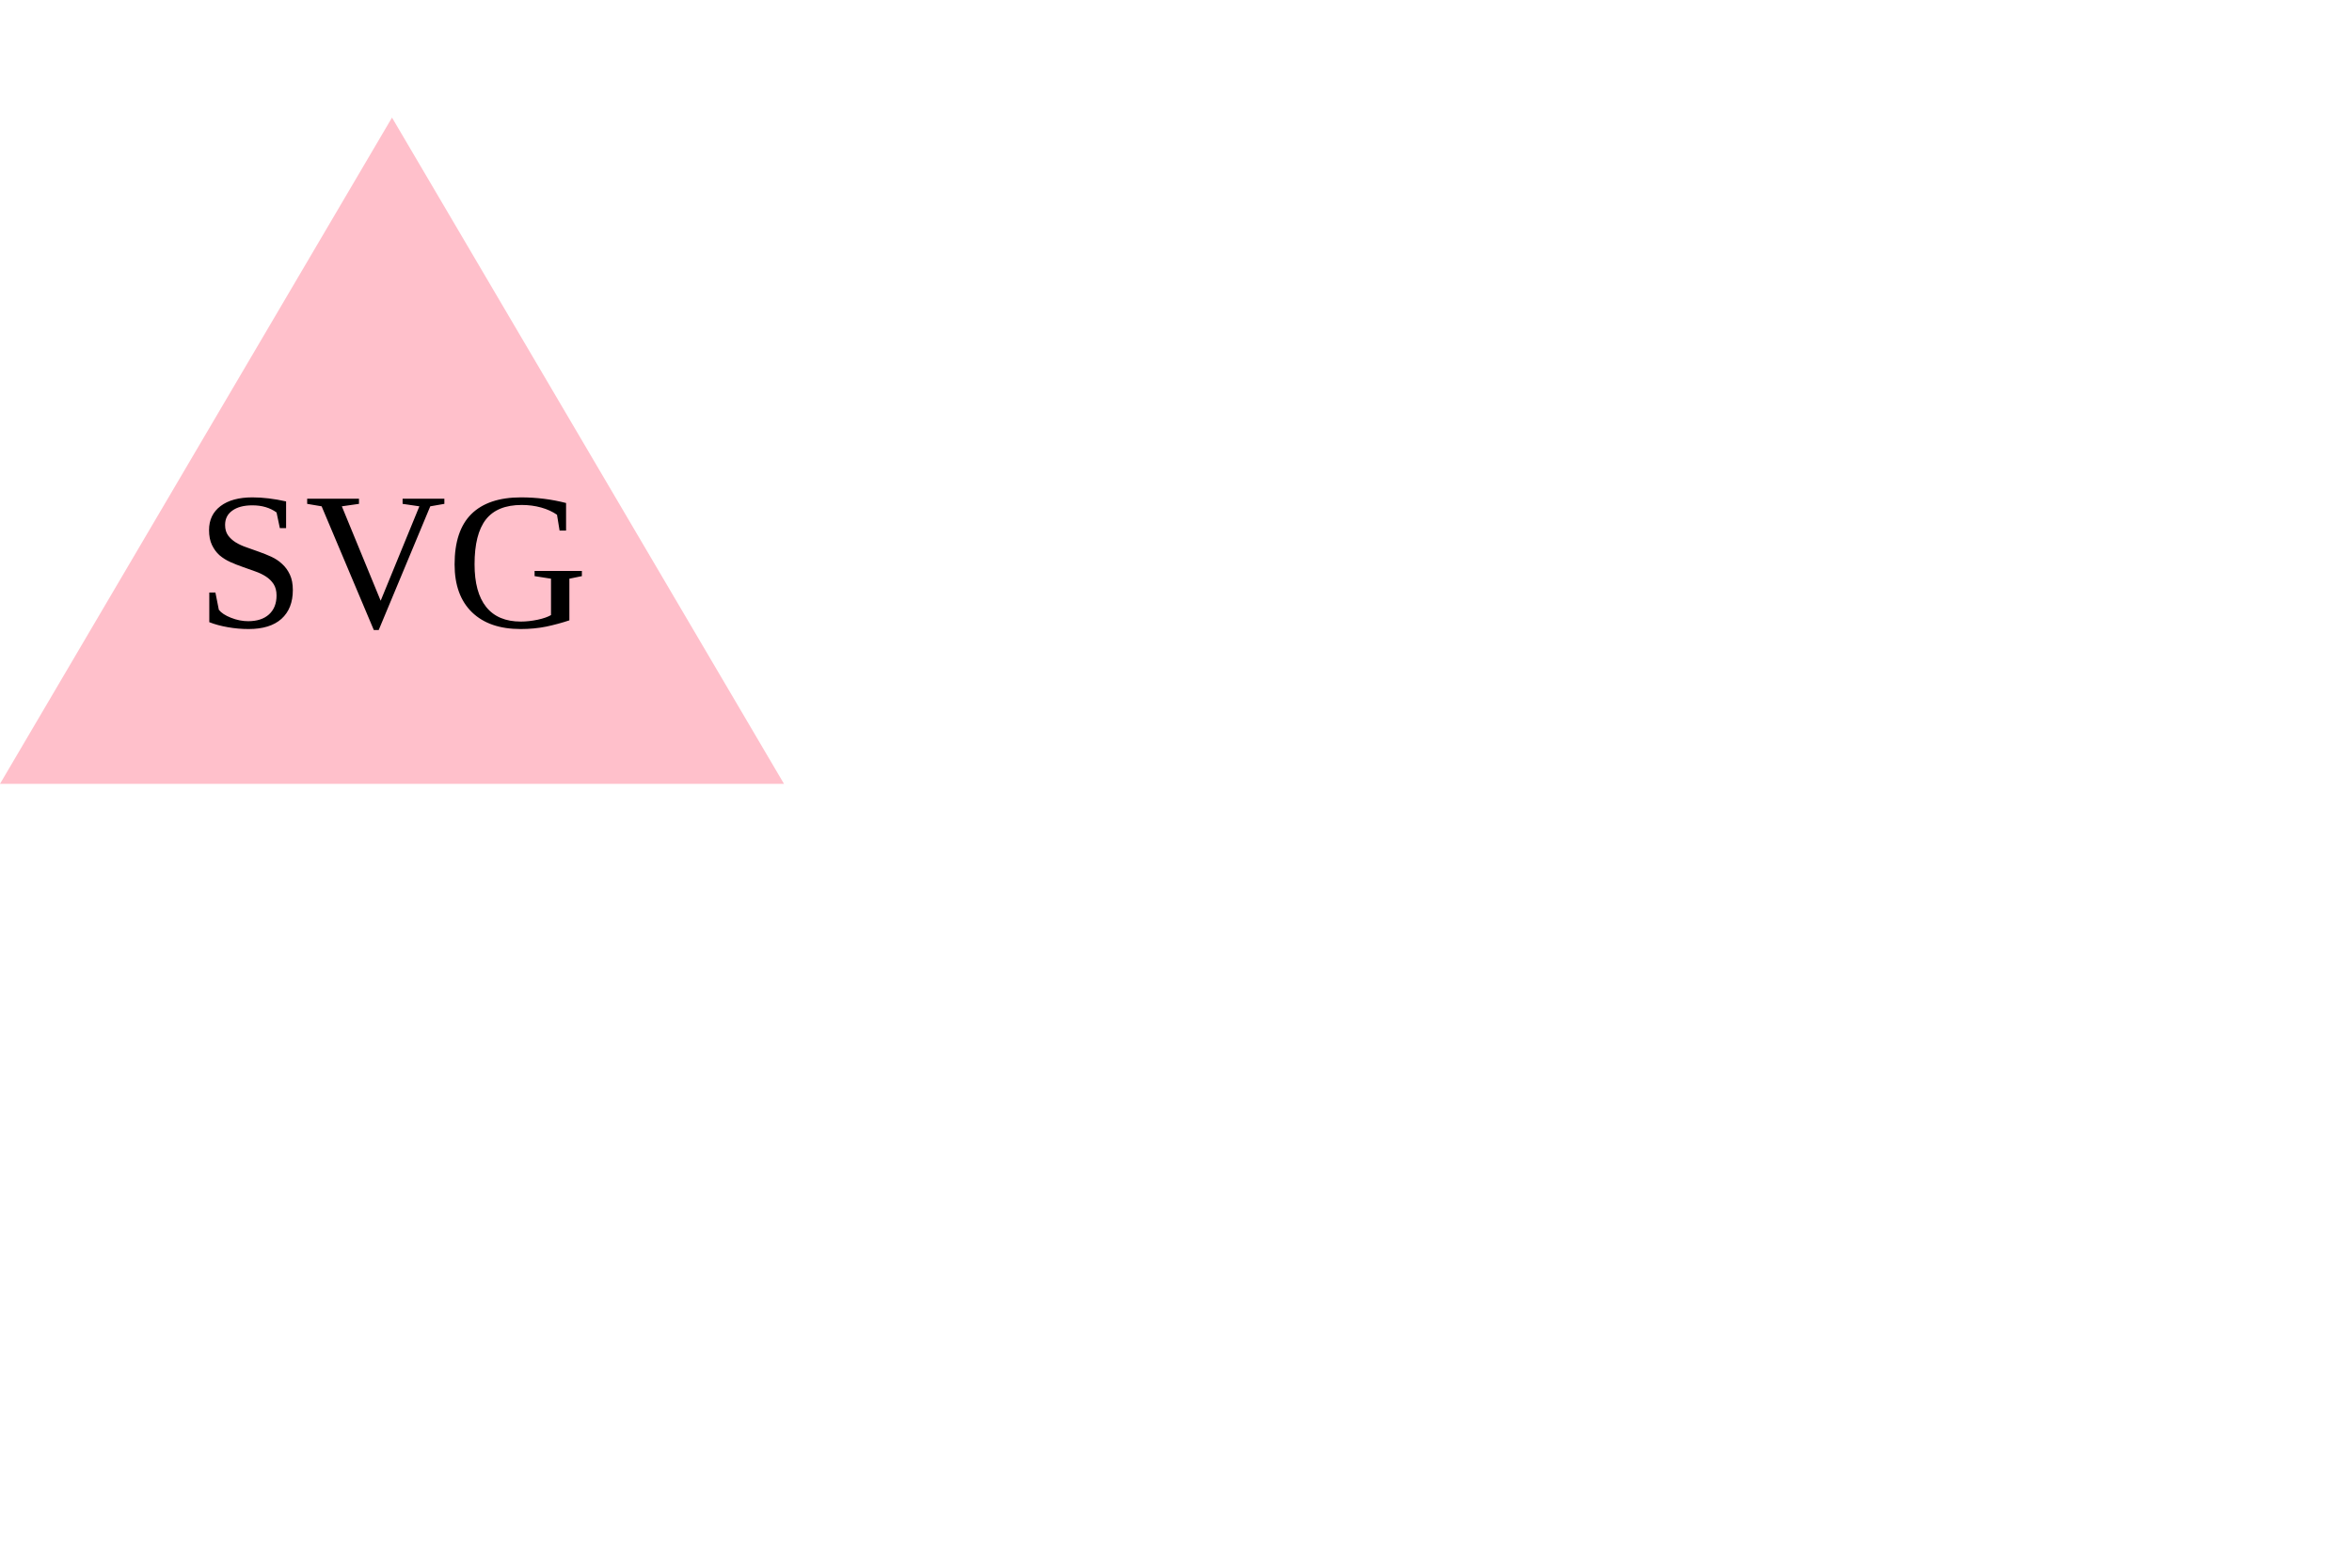
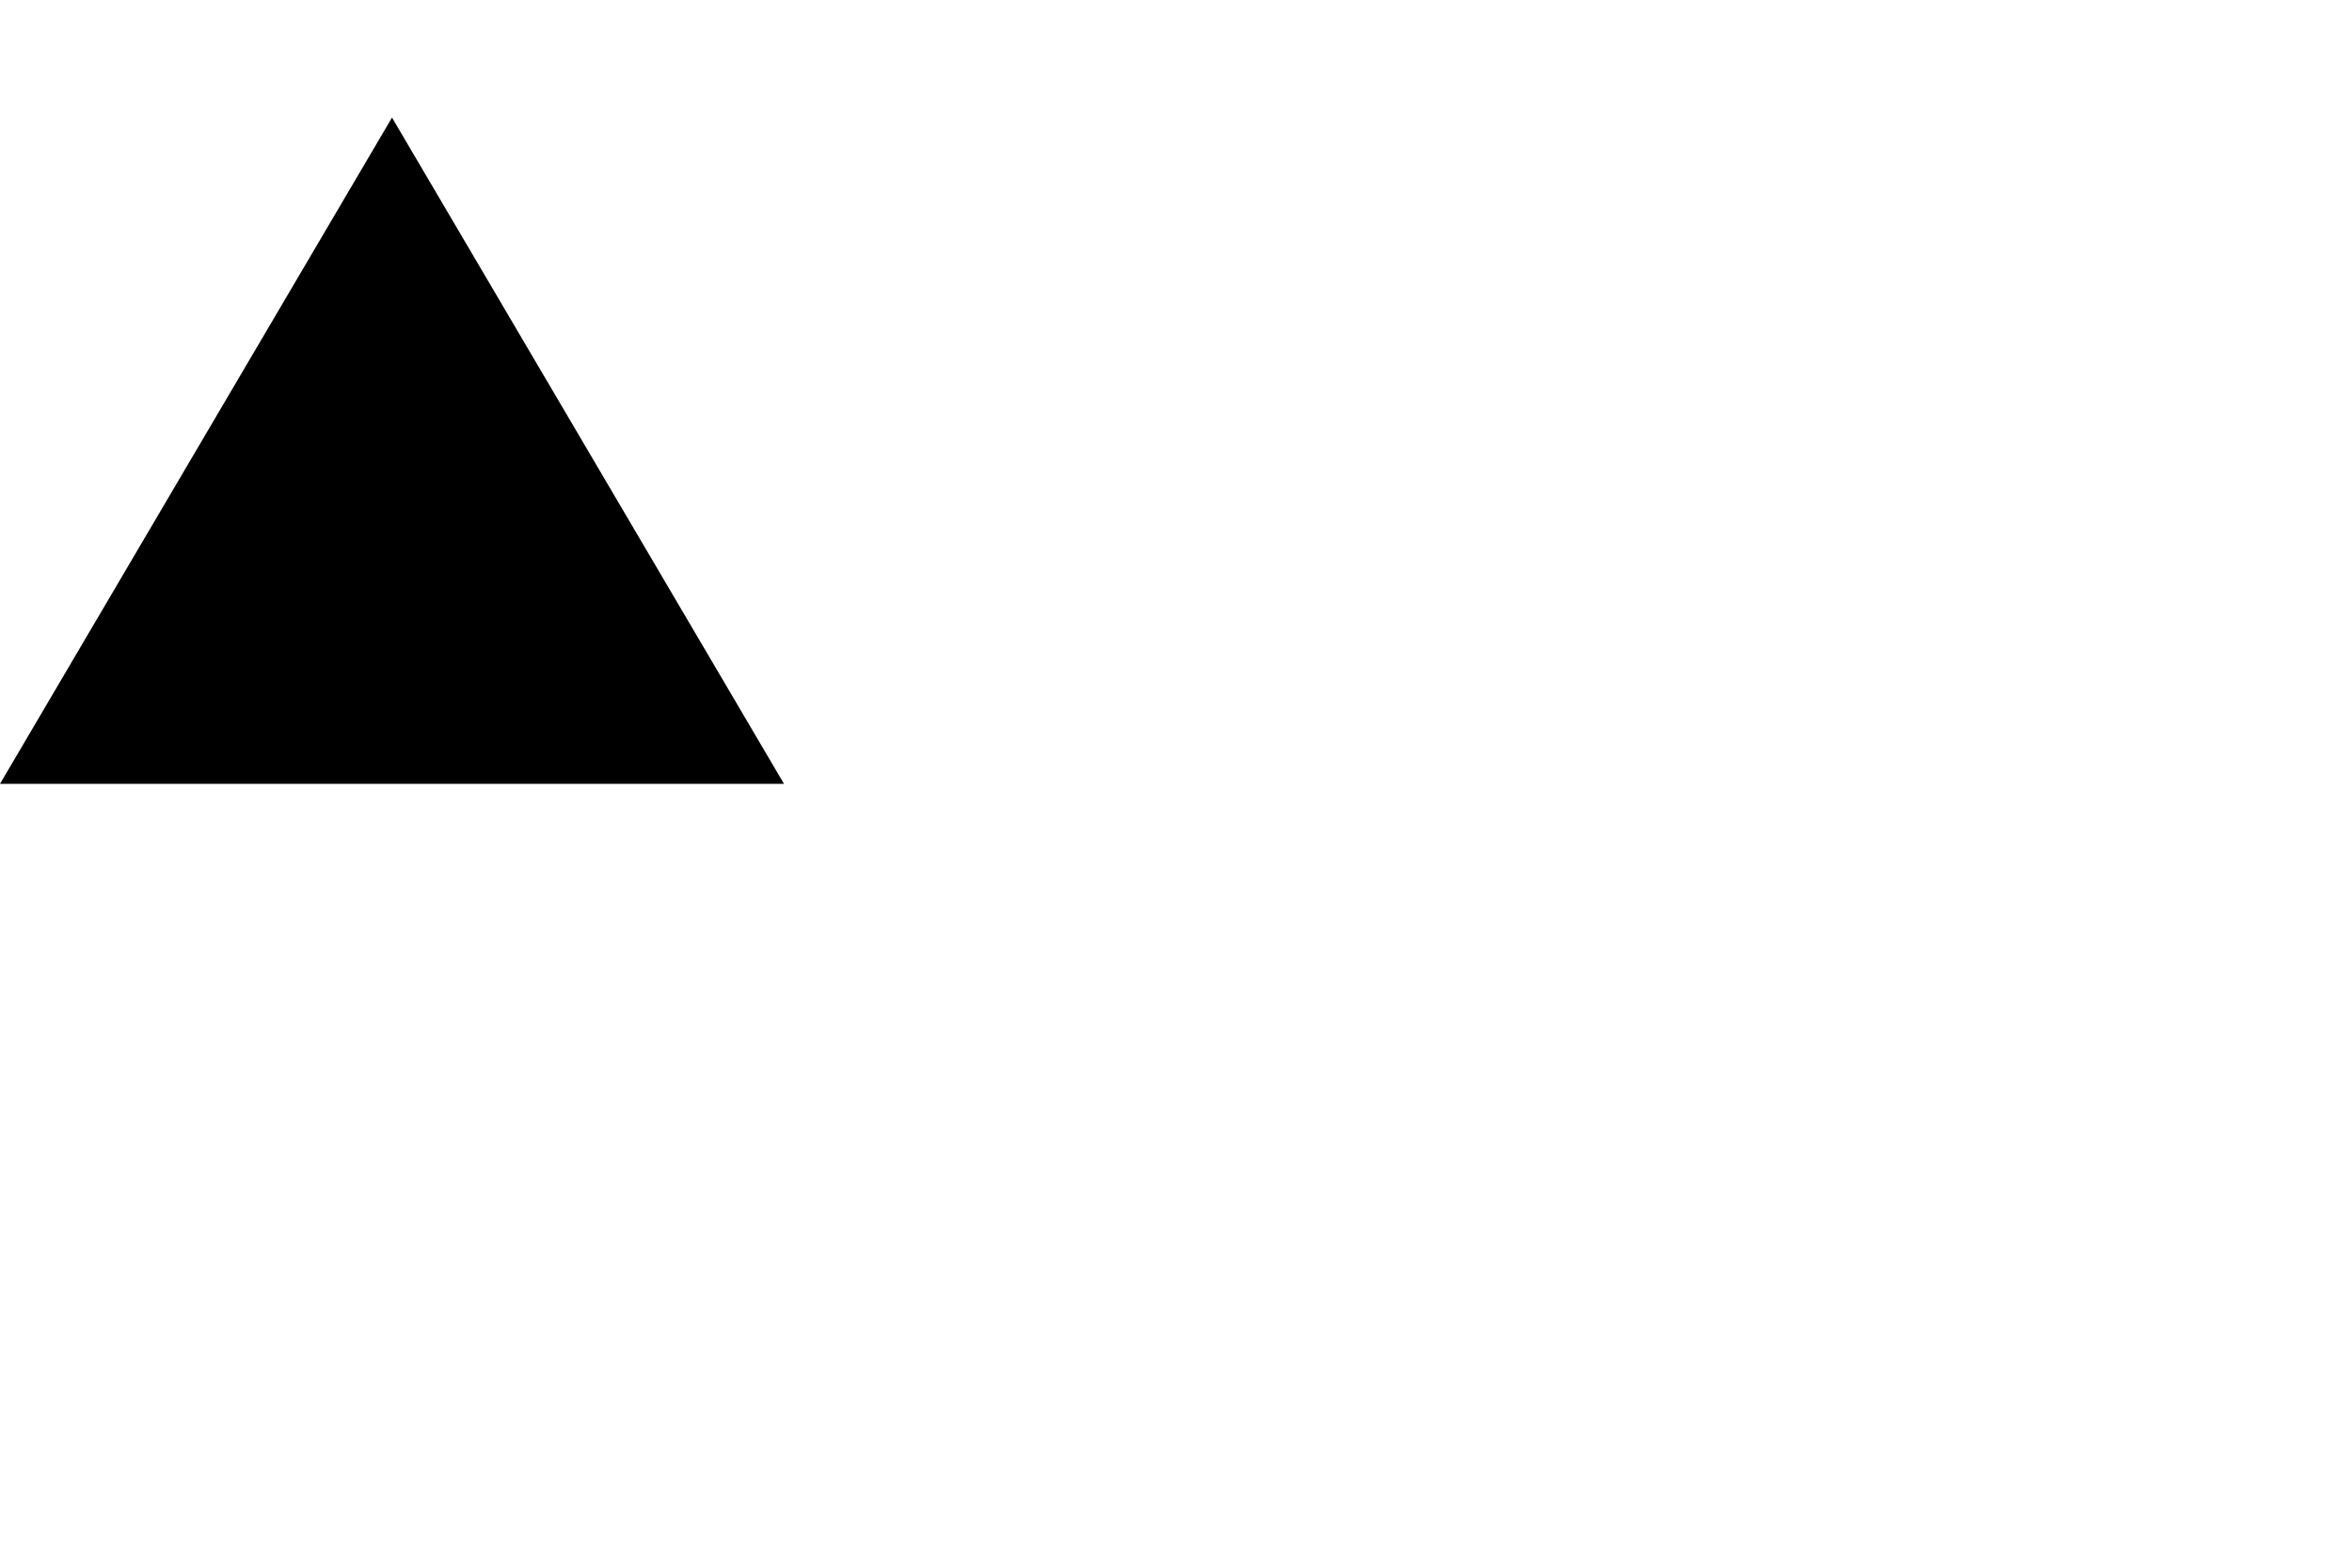
<svg xmlns="http://www.w3.org/2000/svg" version="1.1" width="300" height="200">
-   <polygon points="50 15, 100 100, 0 100" fill="pink" />
+   <polygon points="50 15, 100 100, 0 100" fill="undefined" />
  <text x="50" y="80" font-size="25" text-anchor="middle" fill="black">SVG</text>
</svg>
